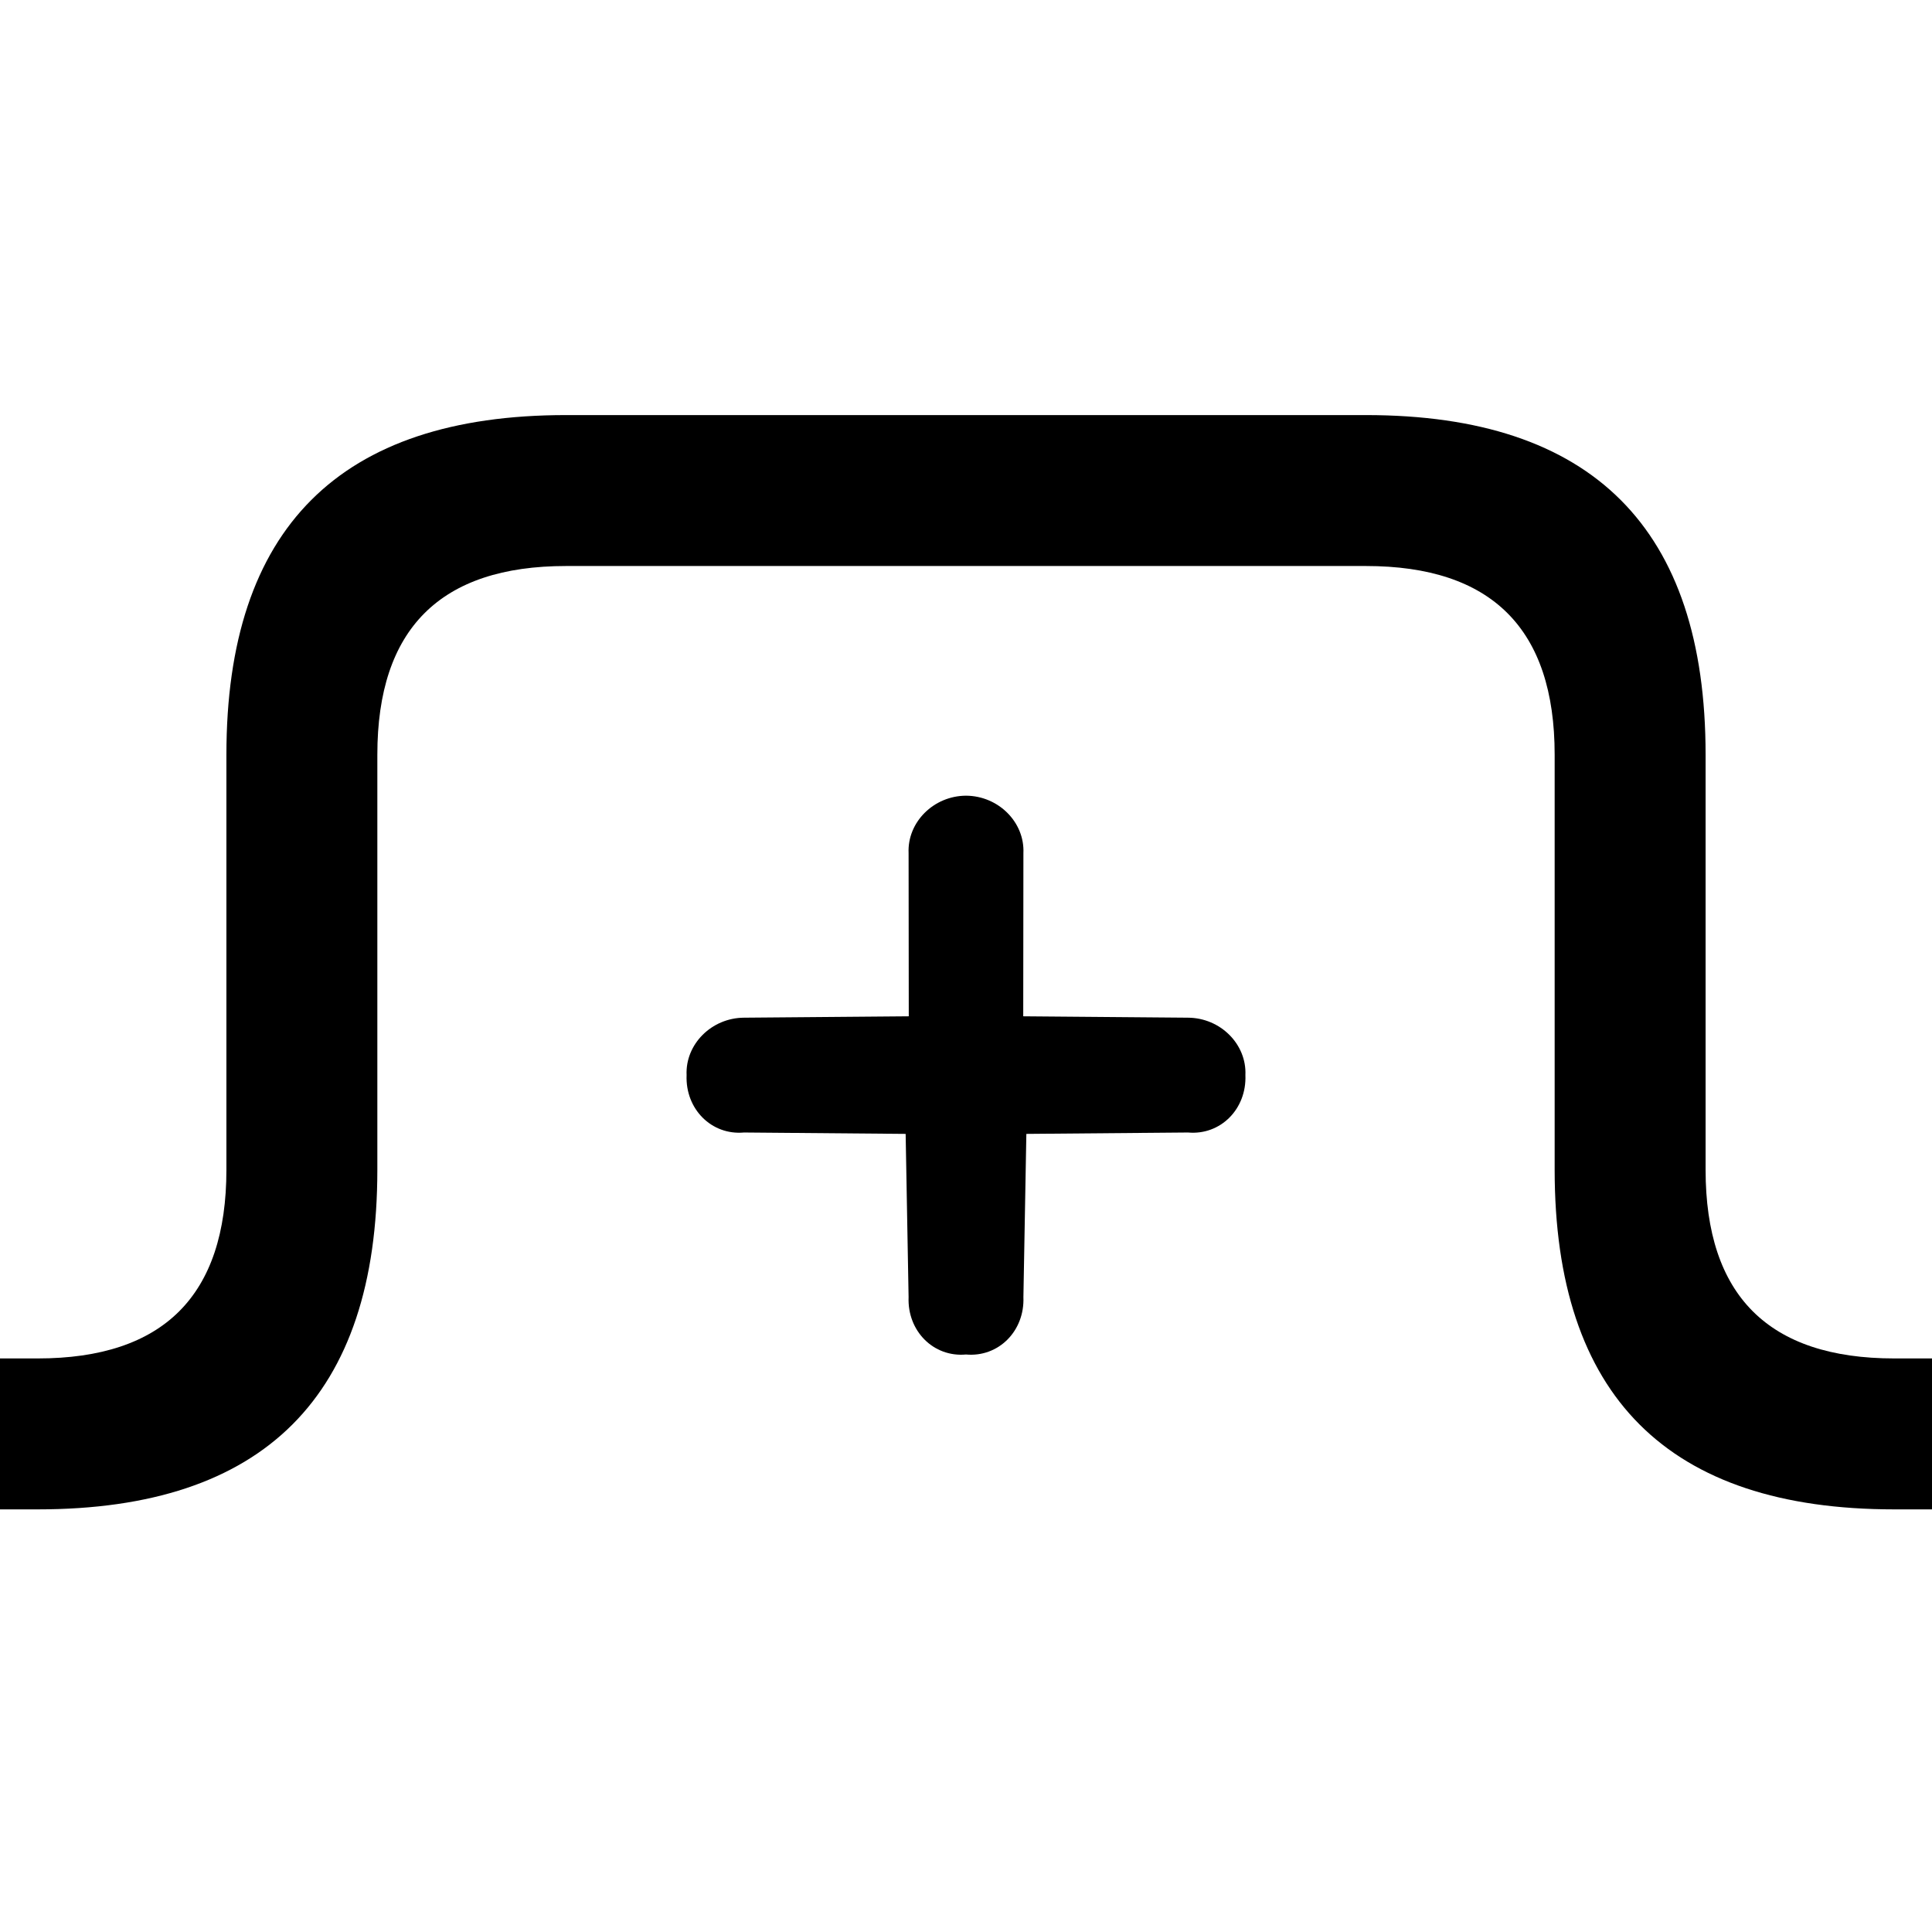
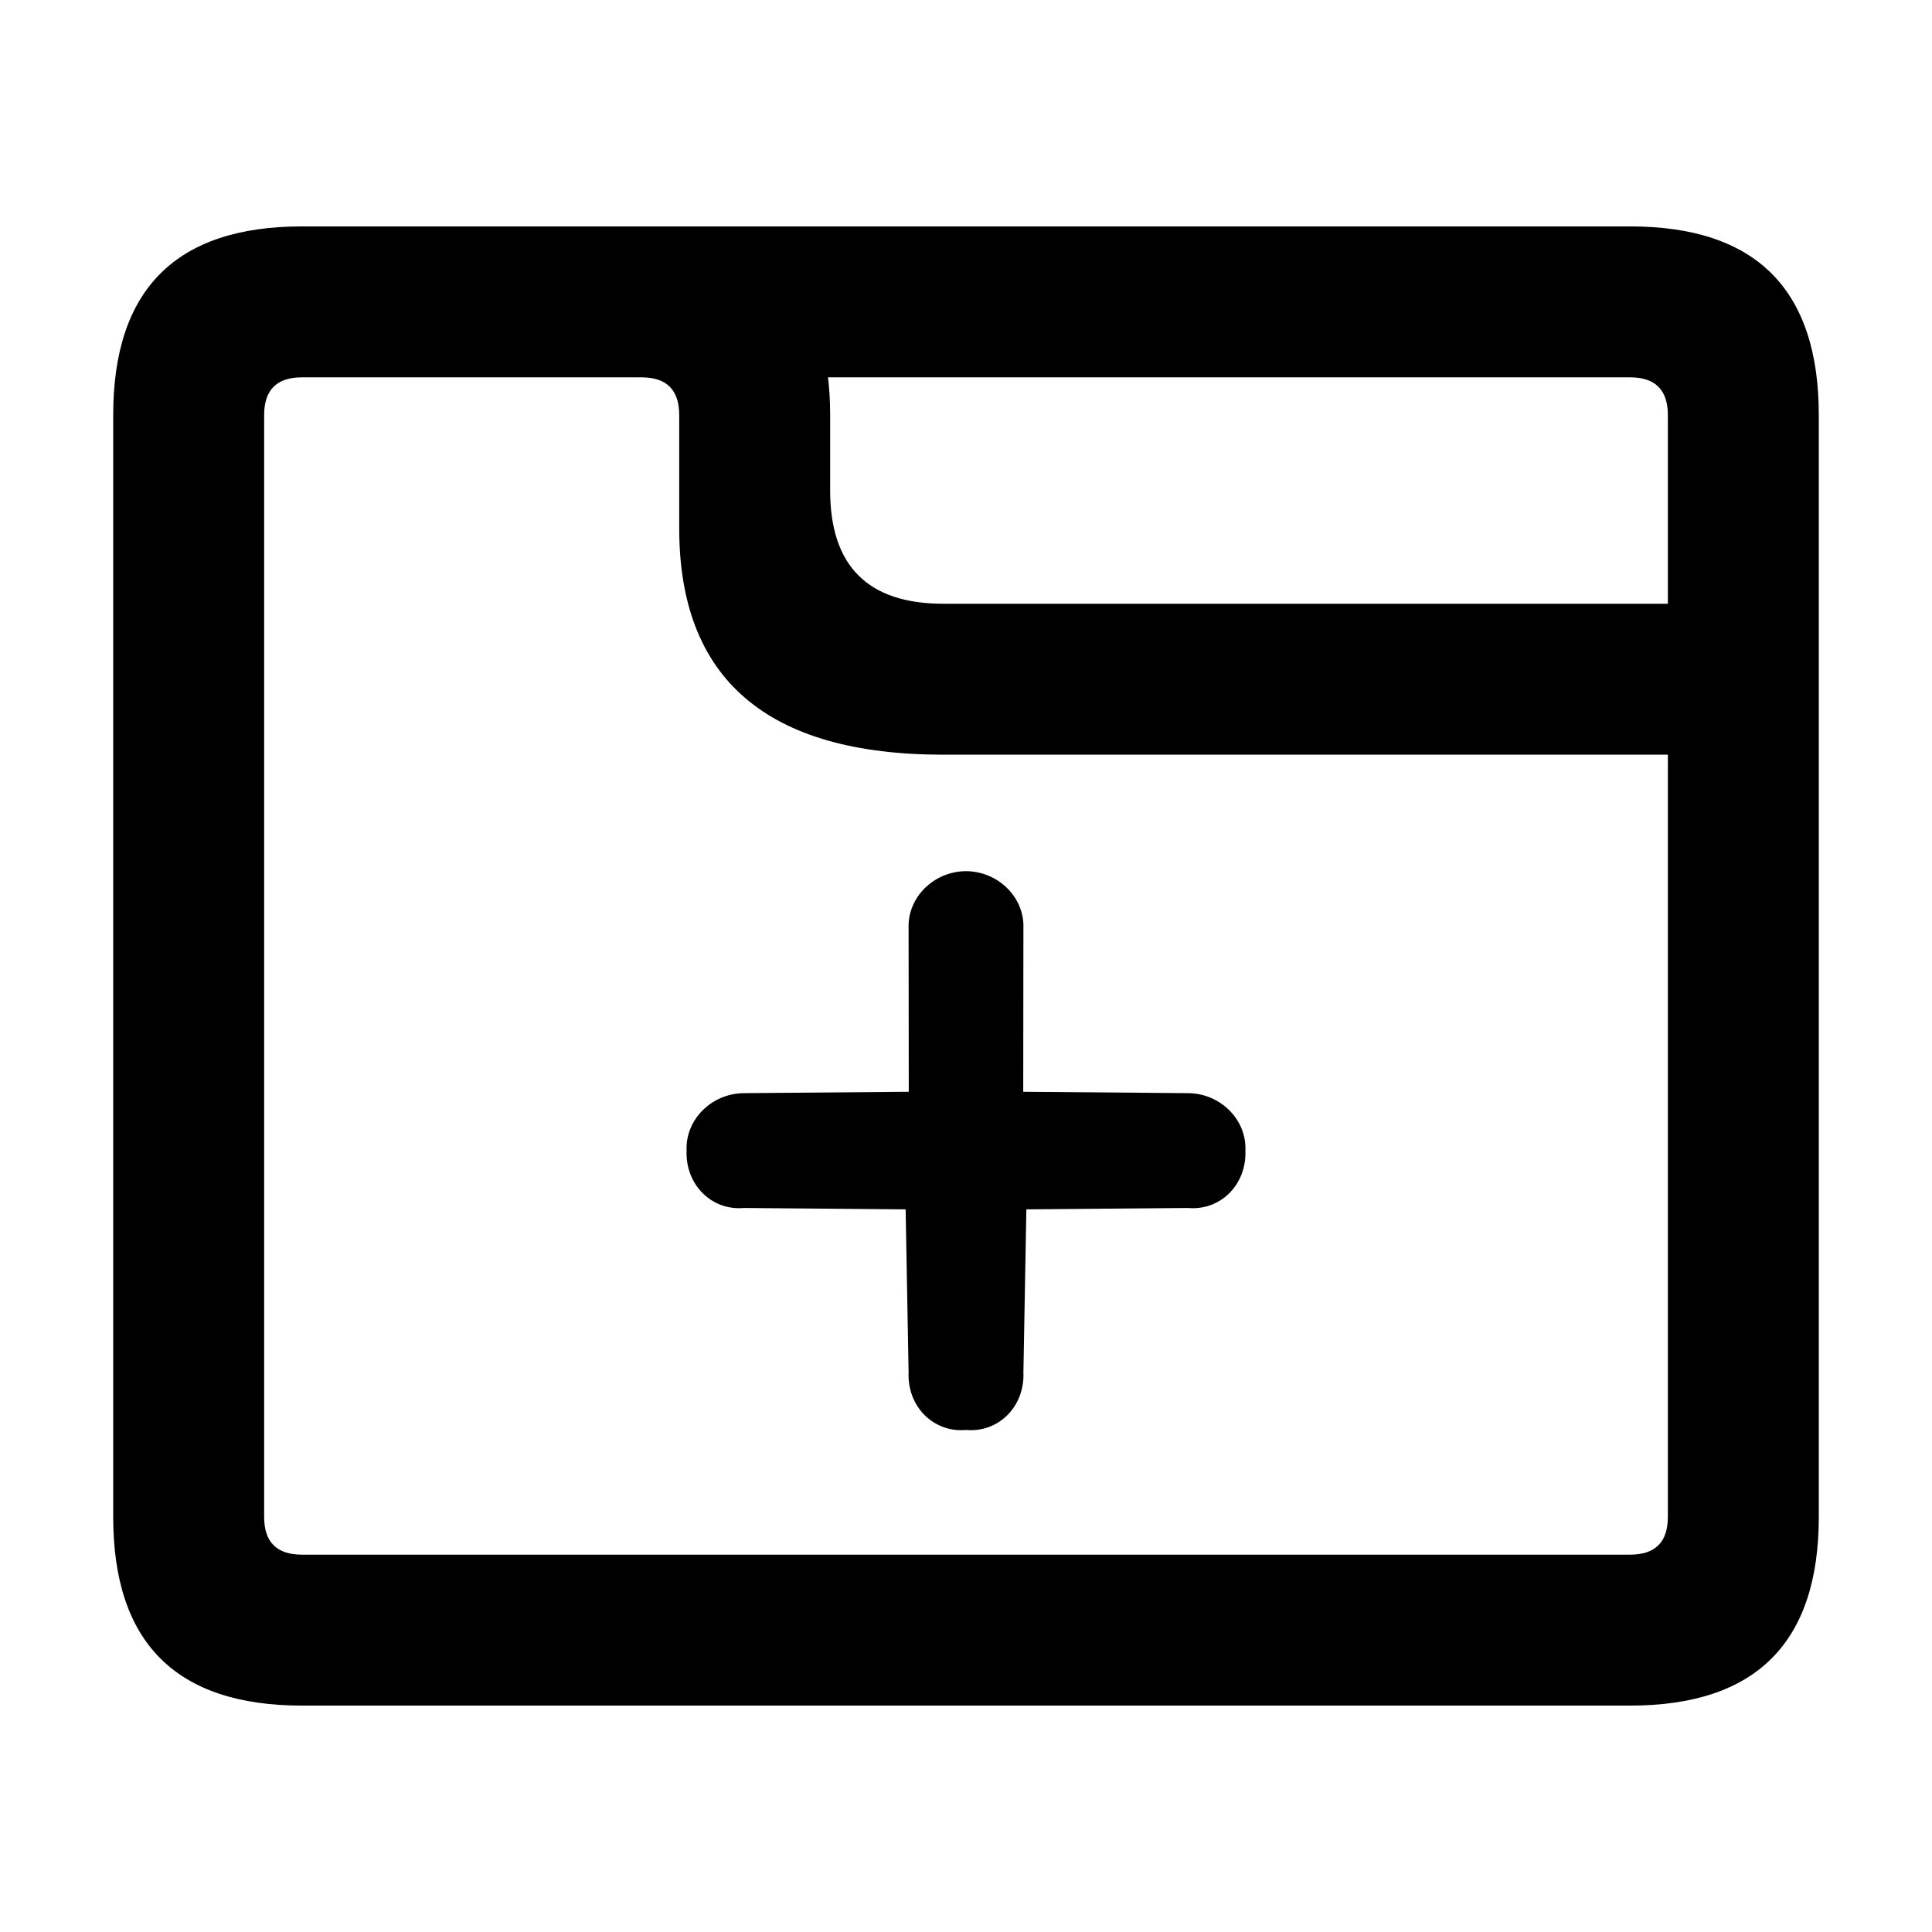
- <svg xmlns="http://www.w3.org/2000/svg" width="512" height="512" viewBox="0 0 512 512">
-   <path d=" M0 360 H10 Q60 360 60 310 V200 Q60 110 150 110 H362 Q452 110 452 200 V310 Q452 360 502 360 H512 V400 H502 Q412 400 412 310 V200 Q412 150 362 150 H150 Q100 150 100 200 V310 Q100 400 10 400 H0 z " />
-   <path d=" M175 175C184.4 165.7 199.6 165.7 208.1 175L255.1 222.1L303 175C312.4 165.7 327.6 165.7 336.1 175C346.3 184.4 346.3 199.6 336.1 208.1L289.9 255.1L336.1 303C346.3 312.4 346.3 327.6 336.1 336.1C327.6 346.3 312.4 346.3 303 336.1L255.1 289.9L208.1 336.1C199.6 346.3 184.4 346.3 175 336.1C165.7 327.6 165.7 312.4 175 303L222.1 255.1L175 208.1C165.7 199.6 165.7 184.4 175 175V175z " transform="translate(256, 50) scale(0.65, 0.65) rotate(45)" />
+ <svg xmlns="http://www.w3.org/2000/svg" viewBox="0 0 512 512">
+   <path d=" M30 402 V110 Q30 60 80 60 H170 Q220 60 220 110 V130 Q220 160 250 160 H482 V402 Q482 452 432 452 H80 Q30 452 30 402 H70 Q70 412 80 412 H432 Q442 412 442 402 V200 H250 Q180 200 180 140 V110 Q180 100 170 100 H80 Q70 100 70 110 V402 z M170 60 H432 Q482 60 482 110 V160 H442 V110 Q442 100 432 100 H210 z " />
+   <path d=" M175 175C184.4 165.7 199.6 165.7 208.1 175L255.1 222.1L303 175C312.4 165.7 327.6 165.7 336.1 175C346.3 184.4 346.3 199.6 336.1 208.1L289.9 255.1L336.1 303C346.3 312.4 346.3 327.6 336.1 336.1C327.6 346.3 312.4 346.3 303 336.1L255.1 289.9L208.1 336.1C199.6 346.3 184.4 346.3 175 336.1C165.7 327.6 165.7 312.4 175 303L222.1 255.1L175 208.1C165.7 199.6 165.7 184.4 175 175V175z " transform="translate(256, 70) scale(0.65, 0.65) rotate(45)" />
</svg>
